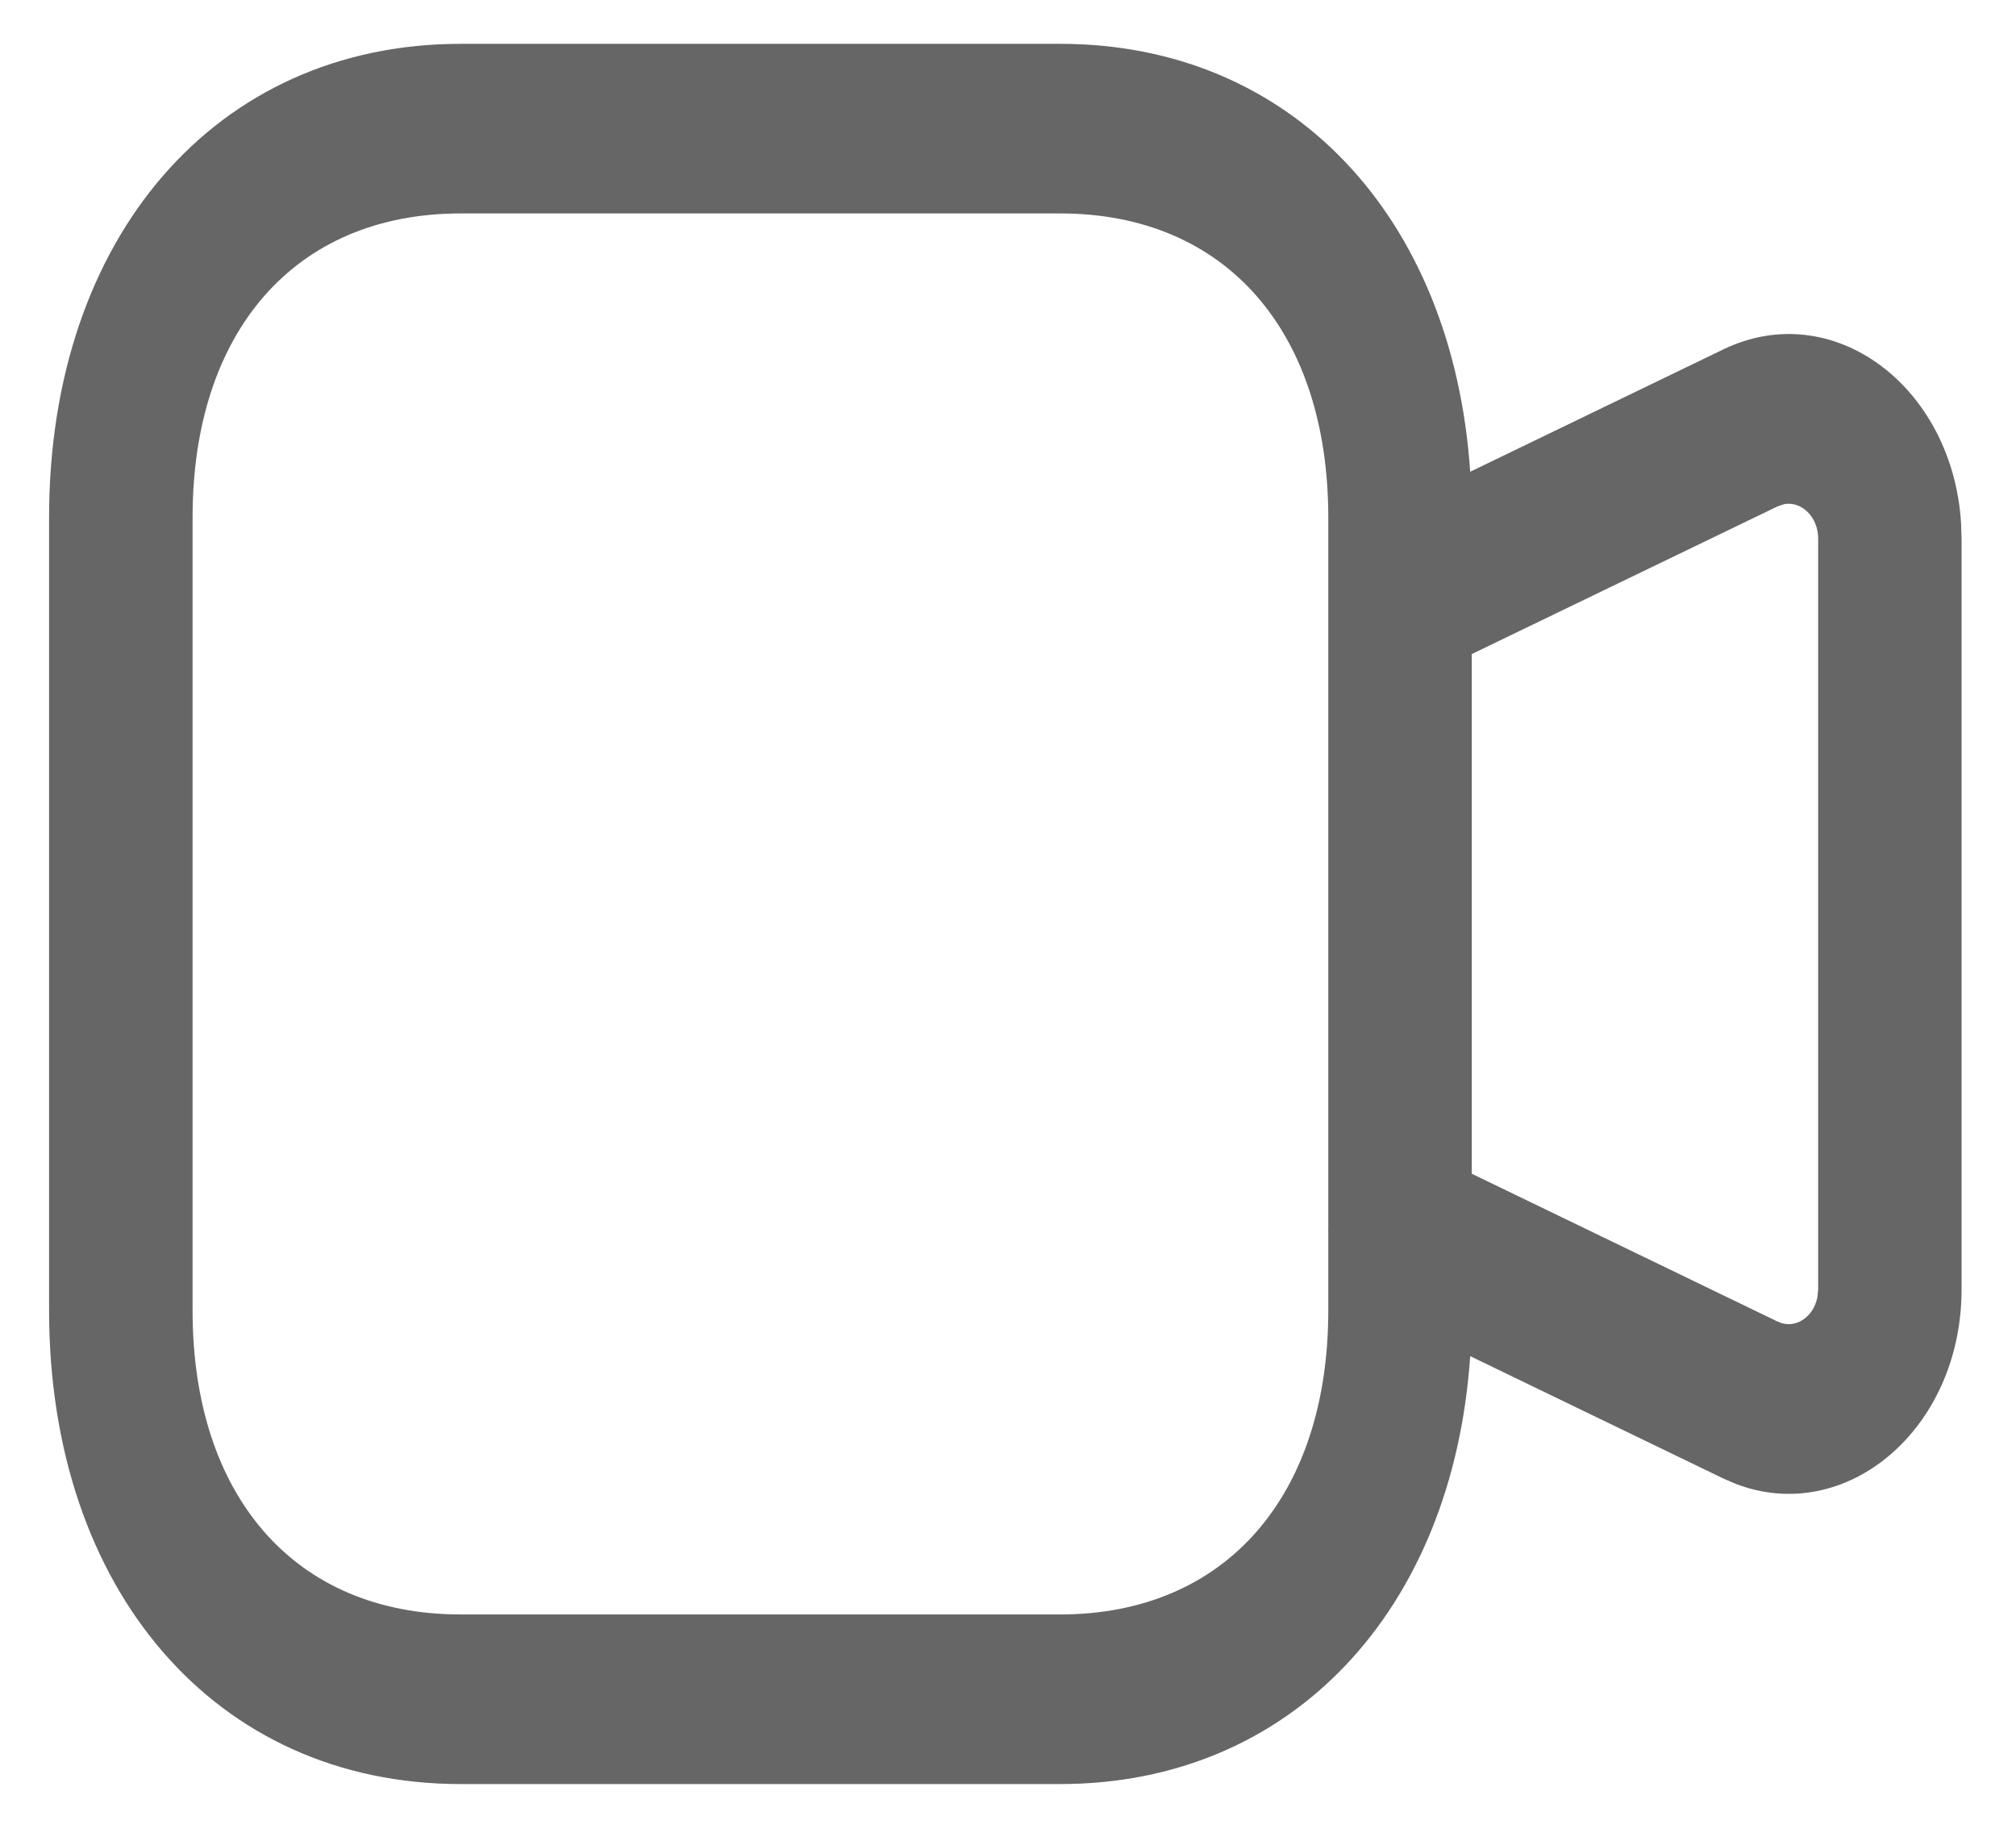
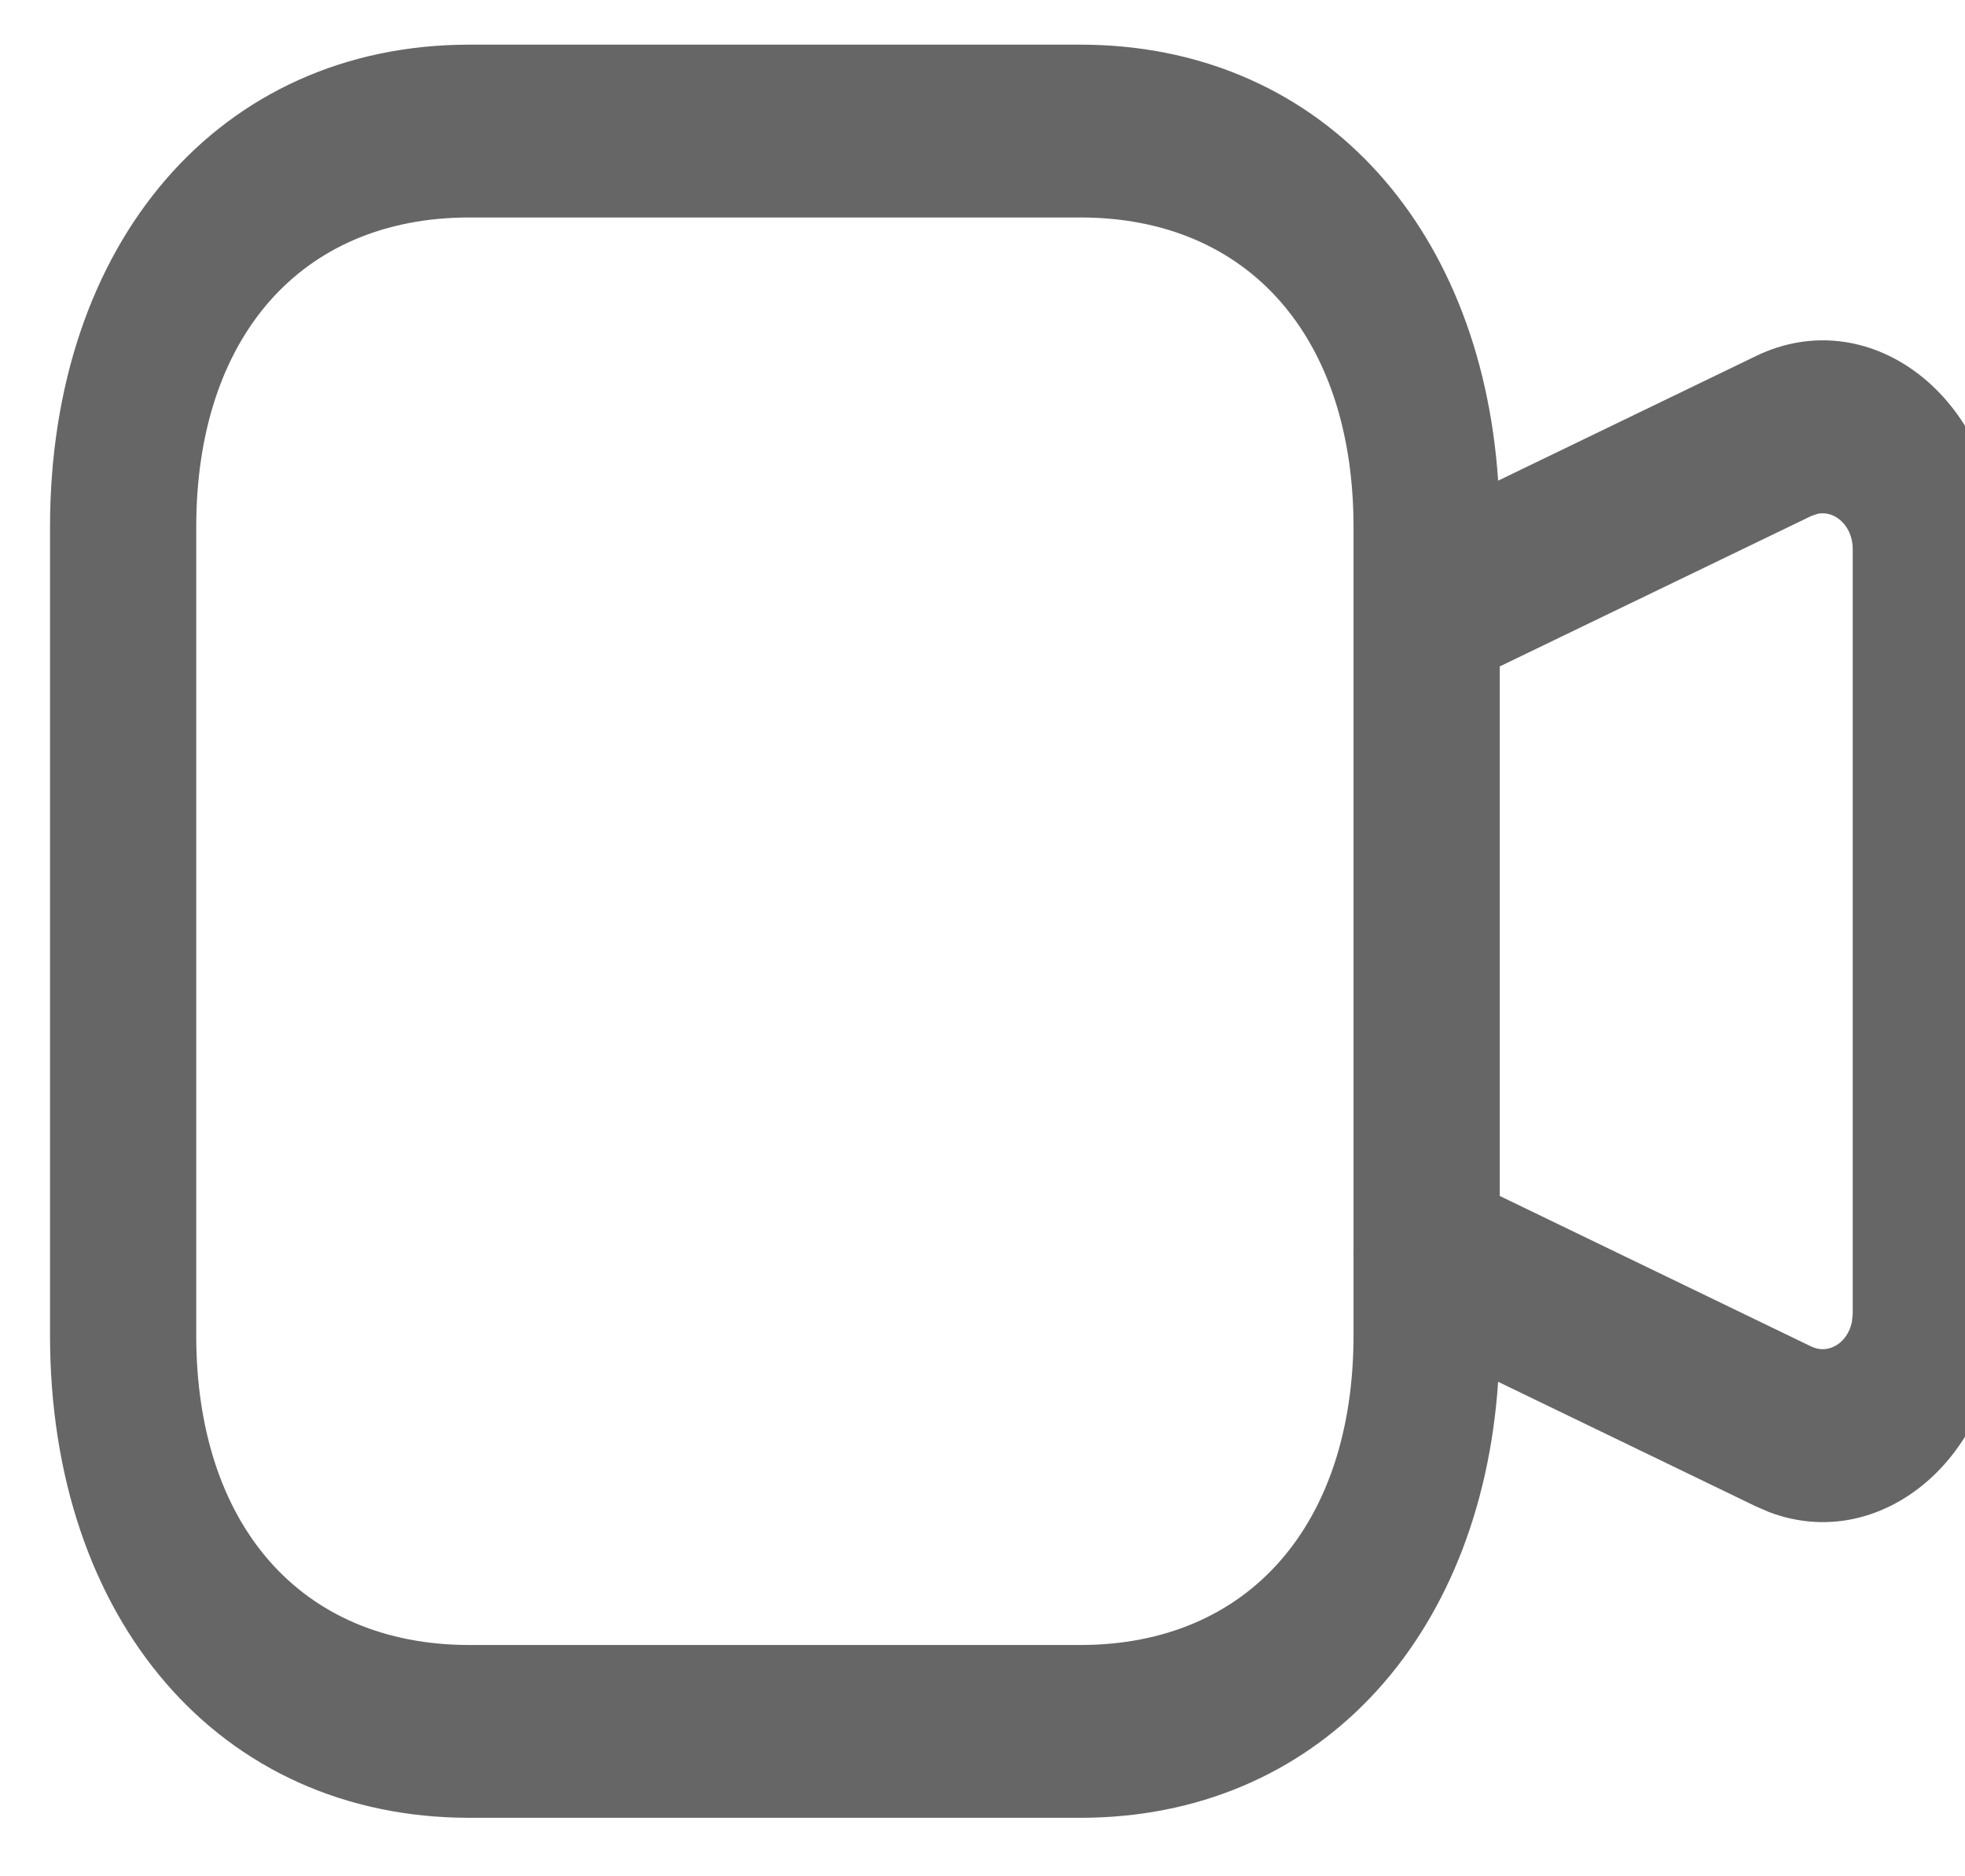
- <svg xmlns="http://www.w3.org/2000/svg" width="23" height="21" viewBox="0 0 23 21" fill="none">
+ <svg xmlns="http://www.w3.org/2000/svg" width="22" height="21" viewBox="0 0 22 21" fill="none">
  <path d="M12.095 0.5C14.738 0.5 16.577 2.479 16.773 5.382L19.661 3.986C20.911 3.383 22.274 4.407 22.373 5.964L22.379 6.146V14.71C22.379 16.305 21.062 17.41 19.805 16.93L19.661 16.868L16.773 15.472C16.577 18.373 14.733 20.354 12.095 20.354H5.256C2.457 20.354 0.56 18.136 0.56 14.951V5.903C0.56 2.718 2.457 0.5 5.256 0.5H12.095ZM12.095 2.435H5.256C3.357 2.435 2.197 3.792 2.197 5.903V14.951C2.197 17.062 3.357 18.419 5.256 18.419H12.095C13.989 18.419 15.154 17.059 15.154 14.951L15.154 14.067C15.153 14.053 15.153 14.04 15.154 14.026L15.154 5.903C15.154 3.792 13.993 2.435 12.095 2.435ZM20.354 5.752L20.28 5.777L16.791 7.462V13.391L20.279 15.077C20.476 15.172 20.689 15.031 20.734 14.8L20.743 14.71V6.146C20.743 5.895 20.551 5.715 20.354 5.752Z" fill="#666666" />
</svg>
